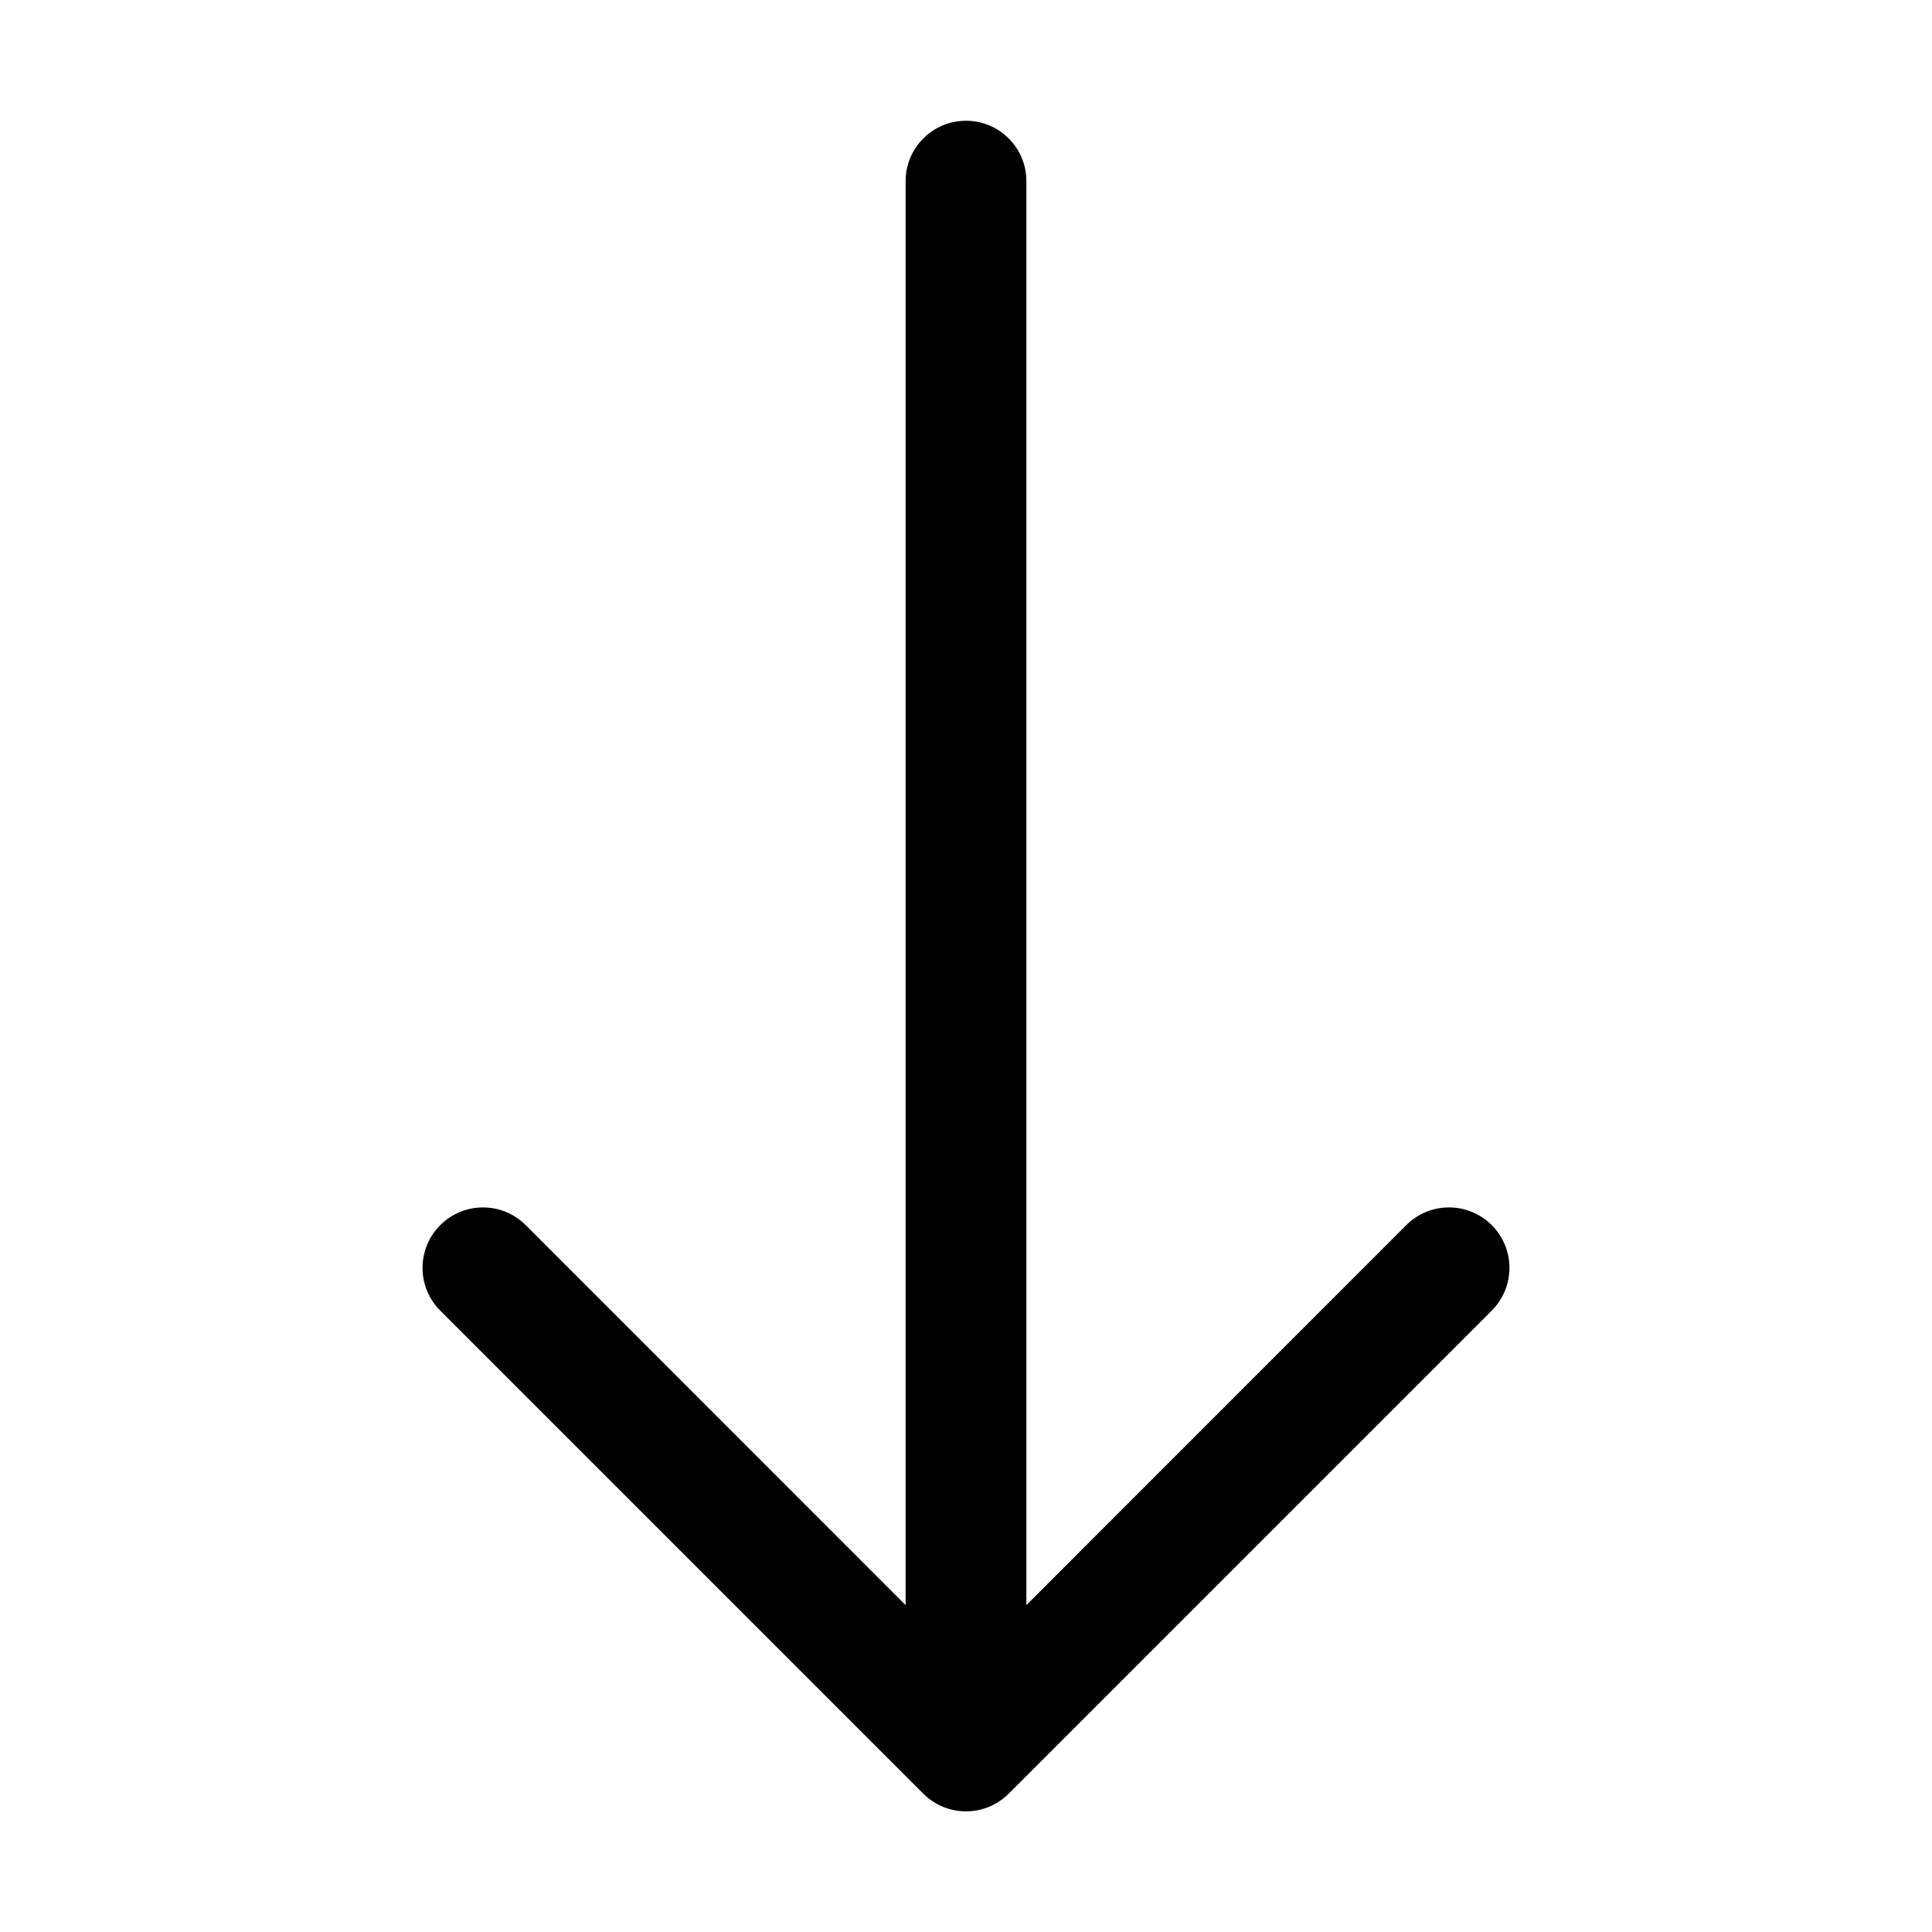
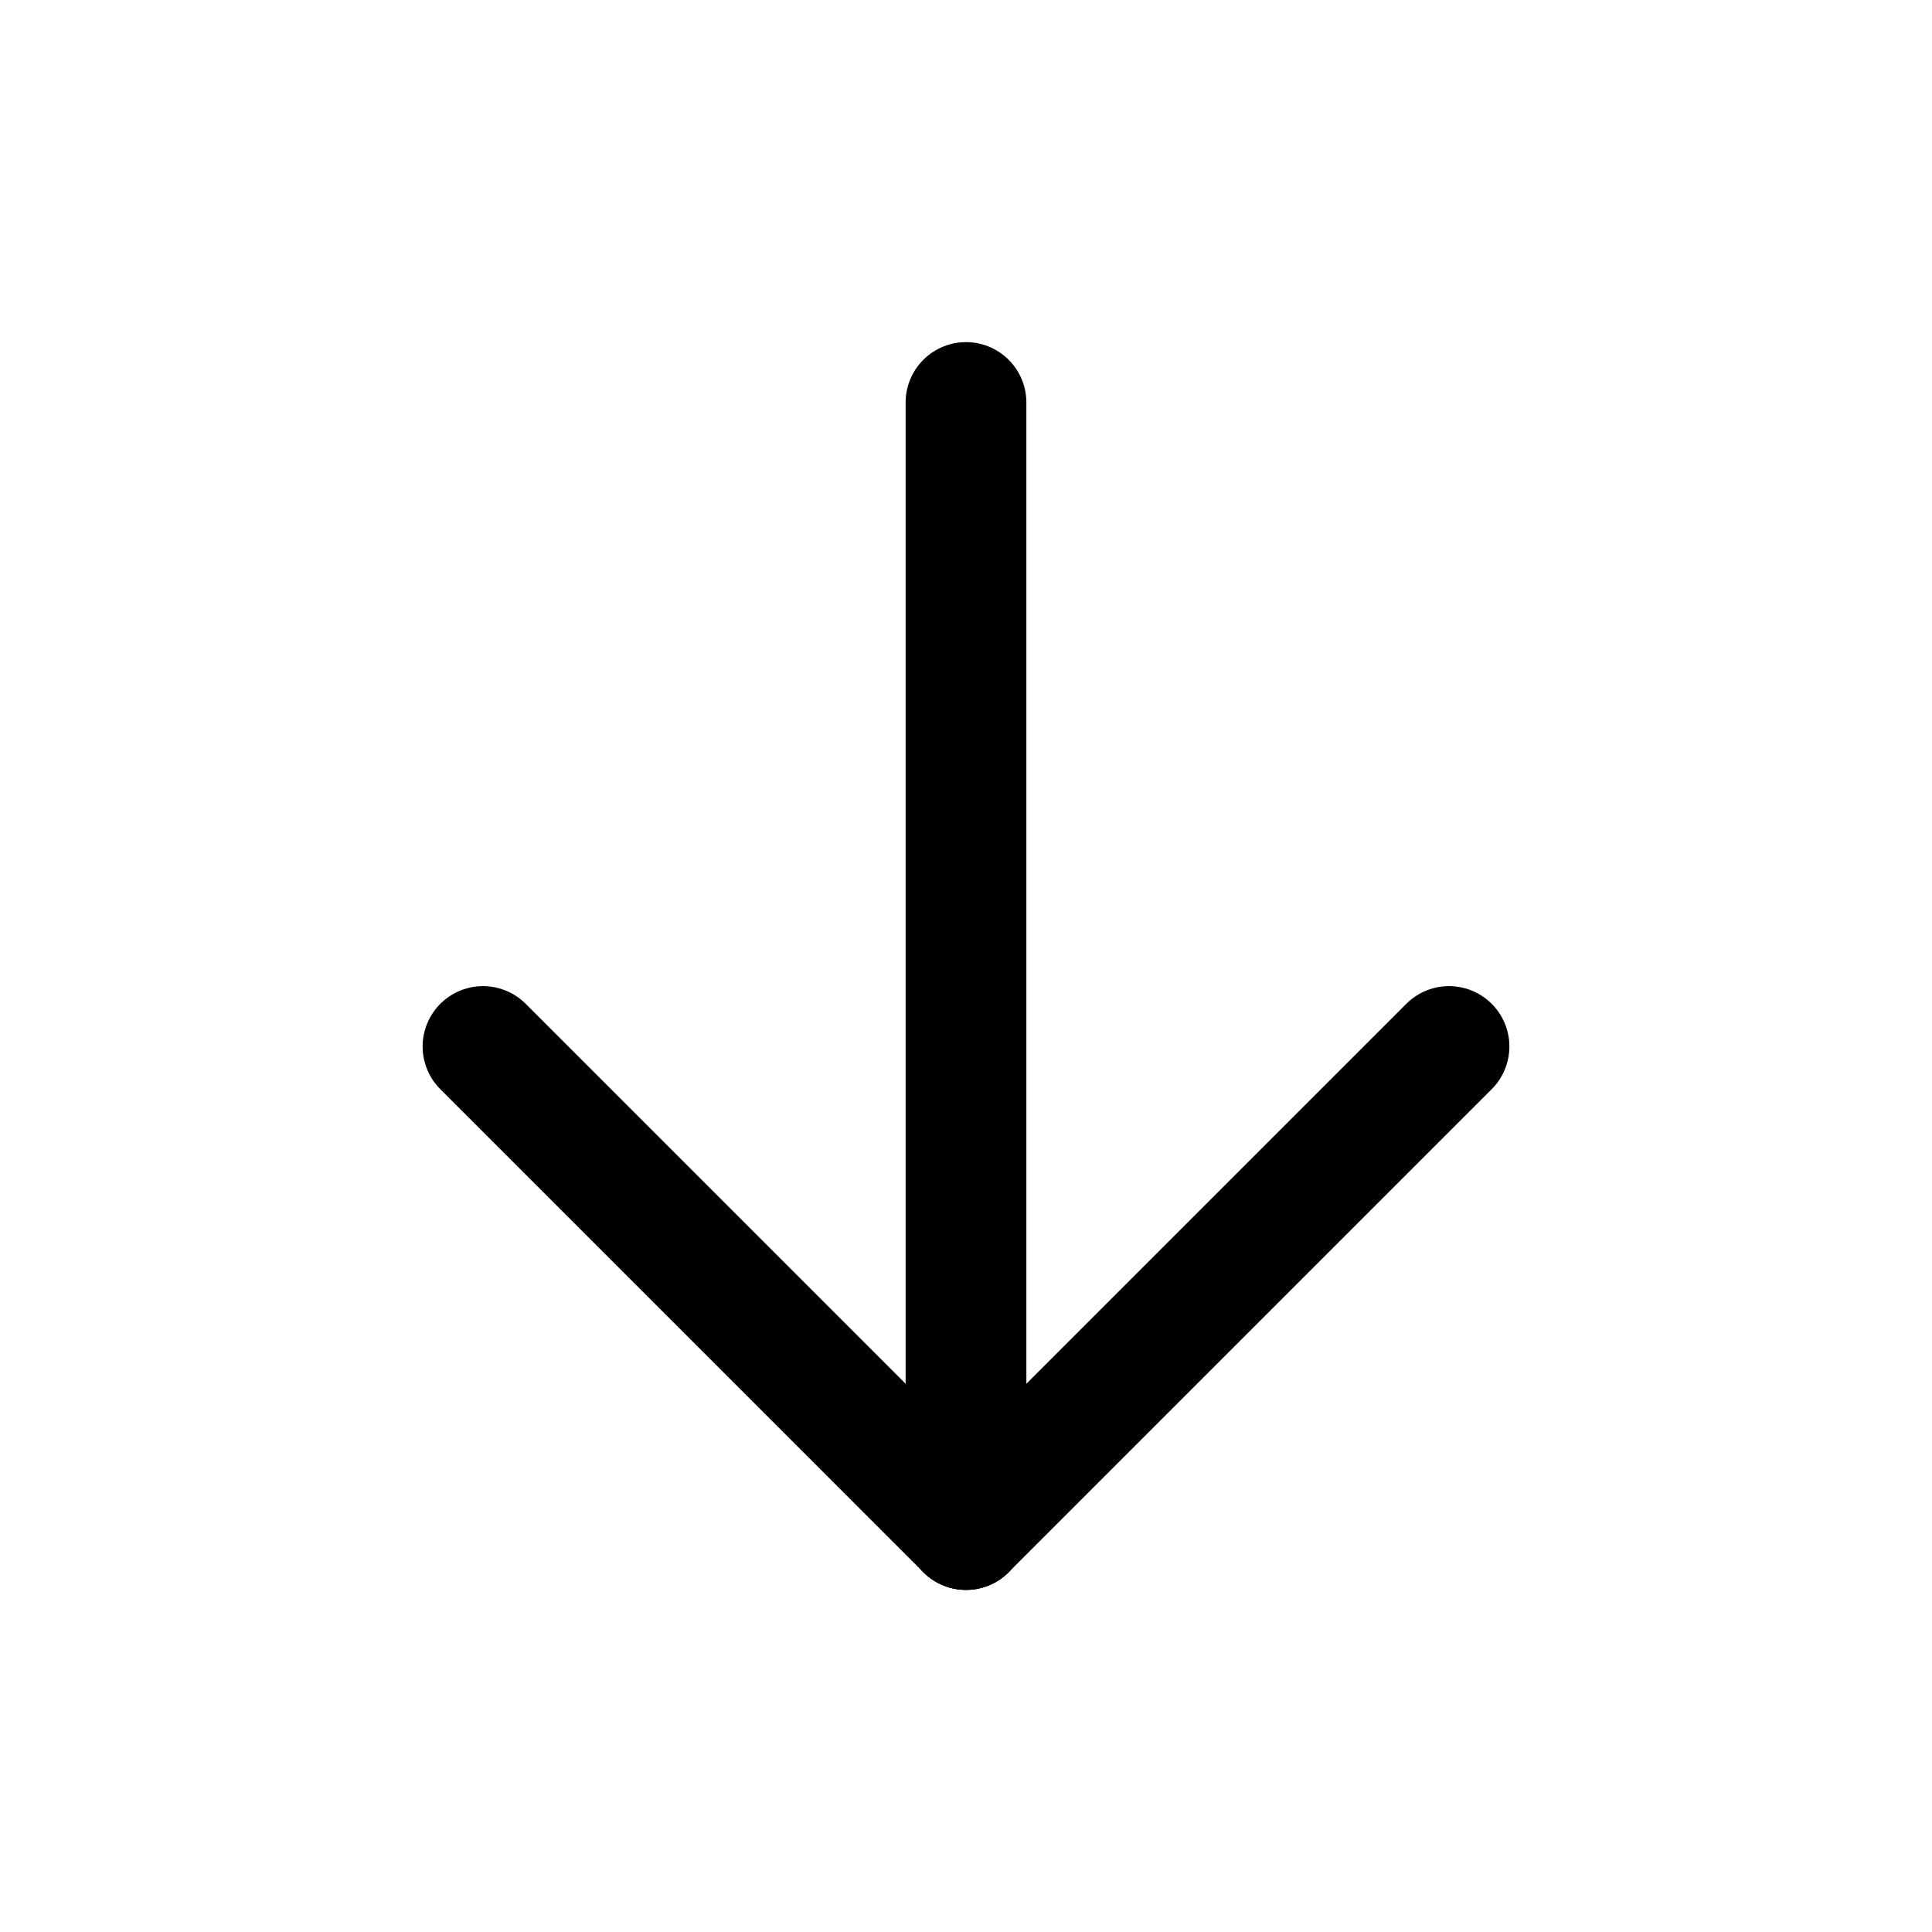
- <svg xmlns="http://www.w3.org/2000/svg" width="16" height="16" fill="currentColor" class="bi bi-arrow-down" viewBox="0 0 16 16">
-   <path fill-rule="evenodd" d="M8 1a.5.5 0 0 1 .5.5v11.793l3.146-3.147a.5.5 0 0 1 .708.708l-4 4a.5.5 0 0 1-.708 0l-4-4a.5.5 0 0 1 .708-.708L7.5 13.293V1.5A.5.5 0 0 1 8 1z" />
+ <svg xmlns="http://www.w3.org/2000/svg" class="icon icon-tabler icon-tabler-arrow-down" width="24" height="24" viewBox="0 0 24 24" stroke-width="1.5" stroke="currentColor" fill="none" stroke-linecap="round" stroke-linejoin="round">
+   <path stroke="none" d="M0 0h24v24H0z" fill="none" />
+   <path d="M12 5l0 14" />
+   <path d="M18 13l-6 6" />
+   <path d="M6 13l6 6" />
</svg>
